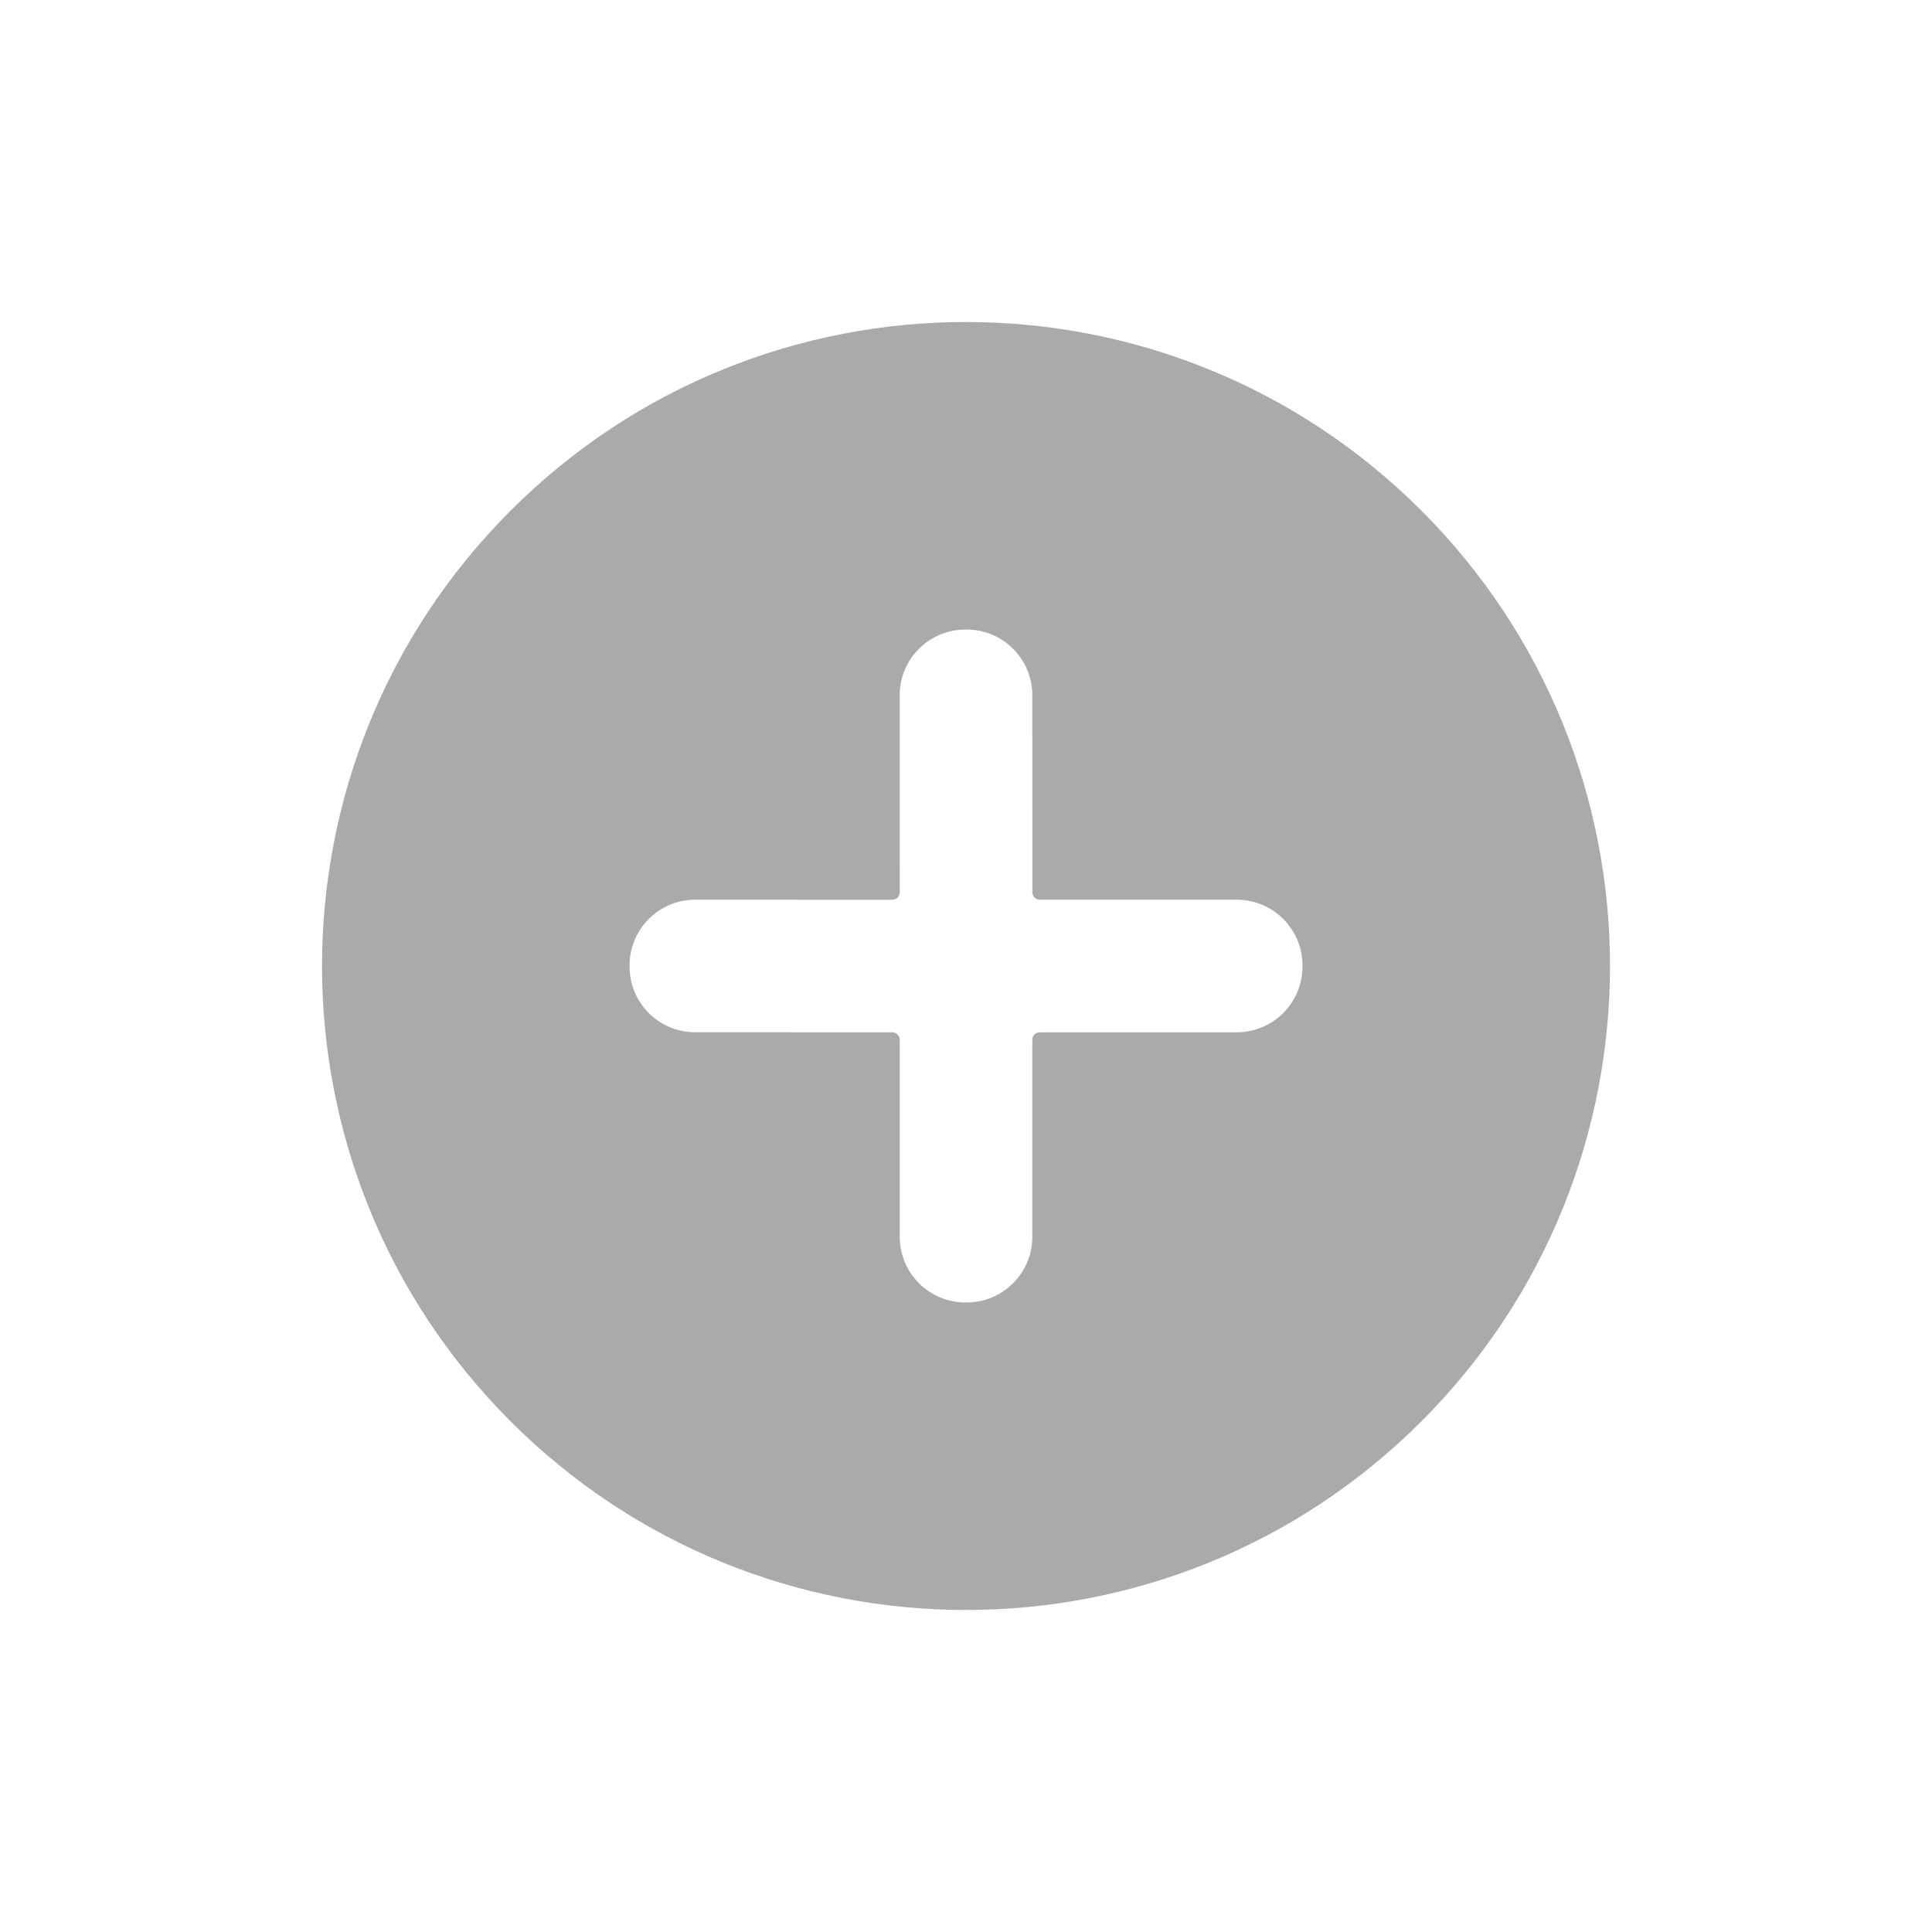
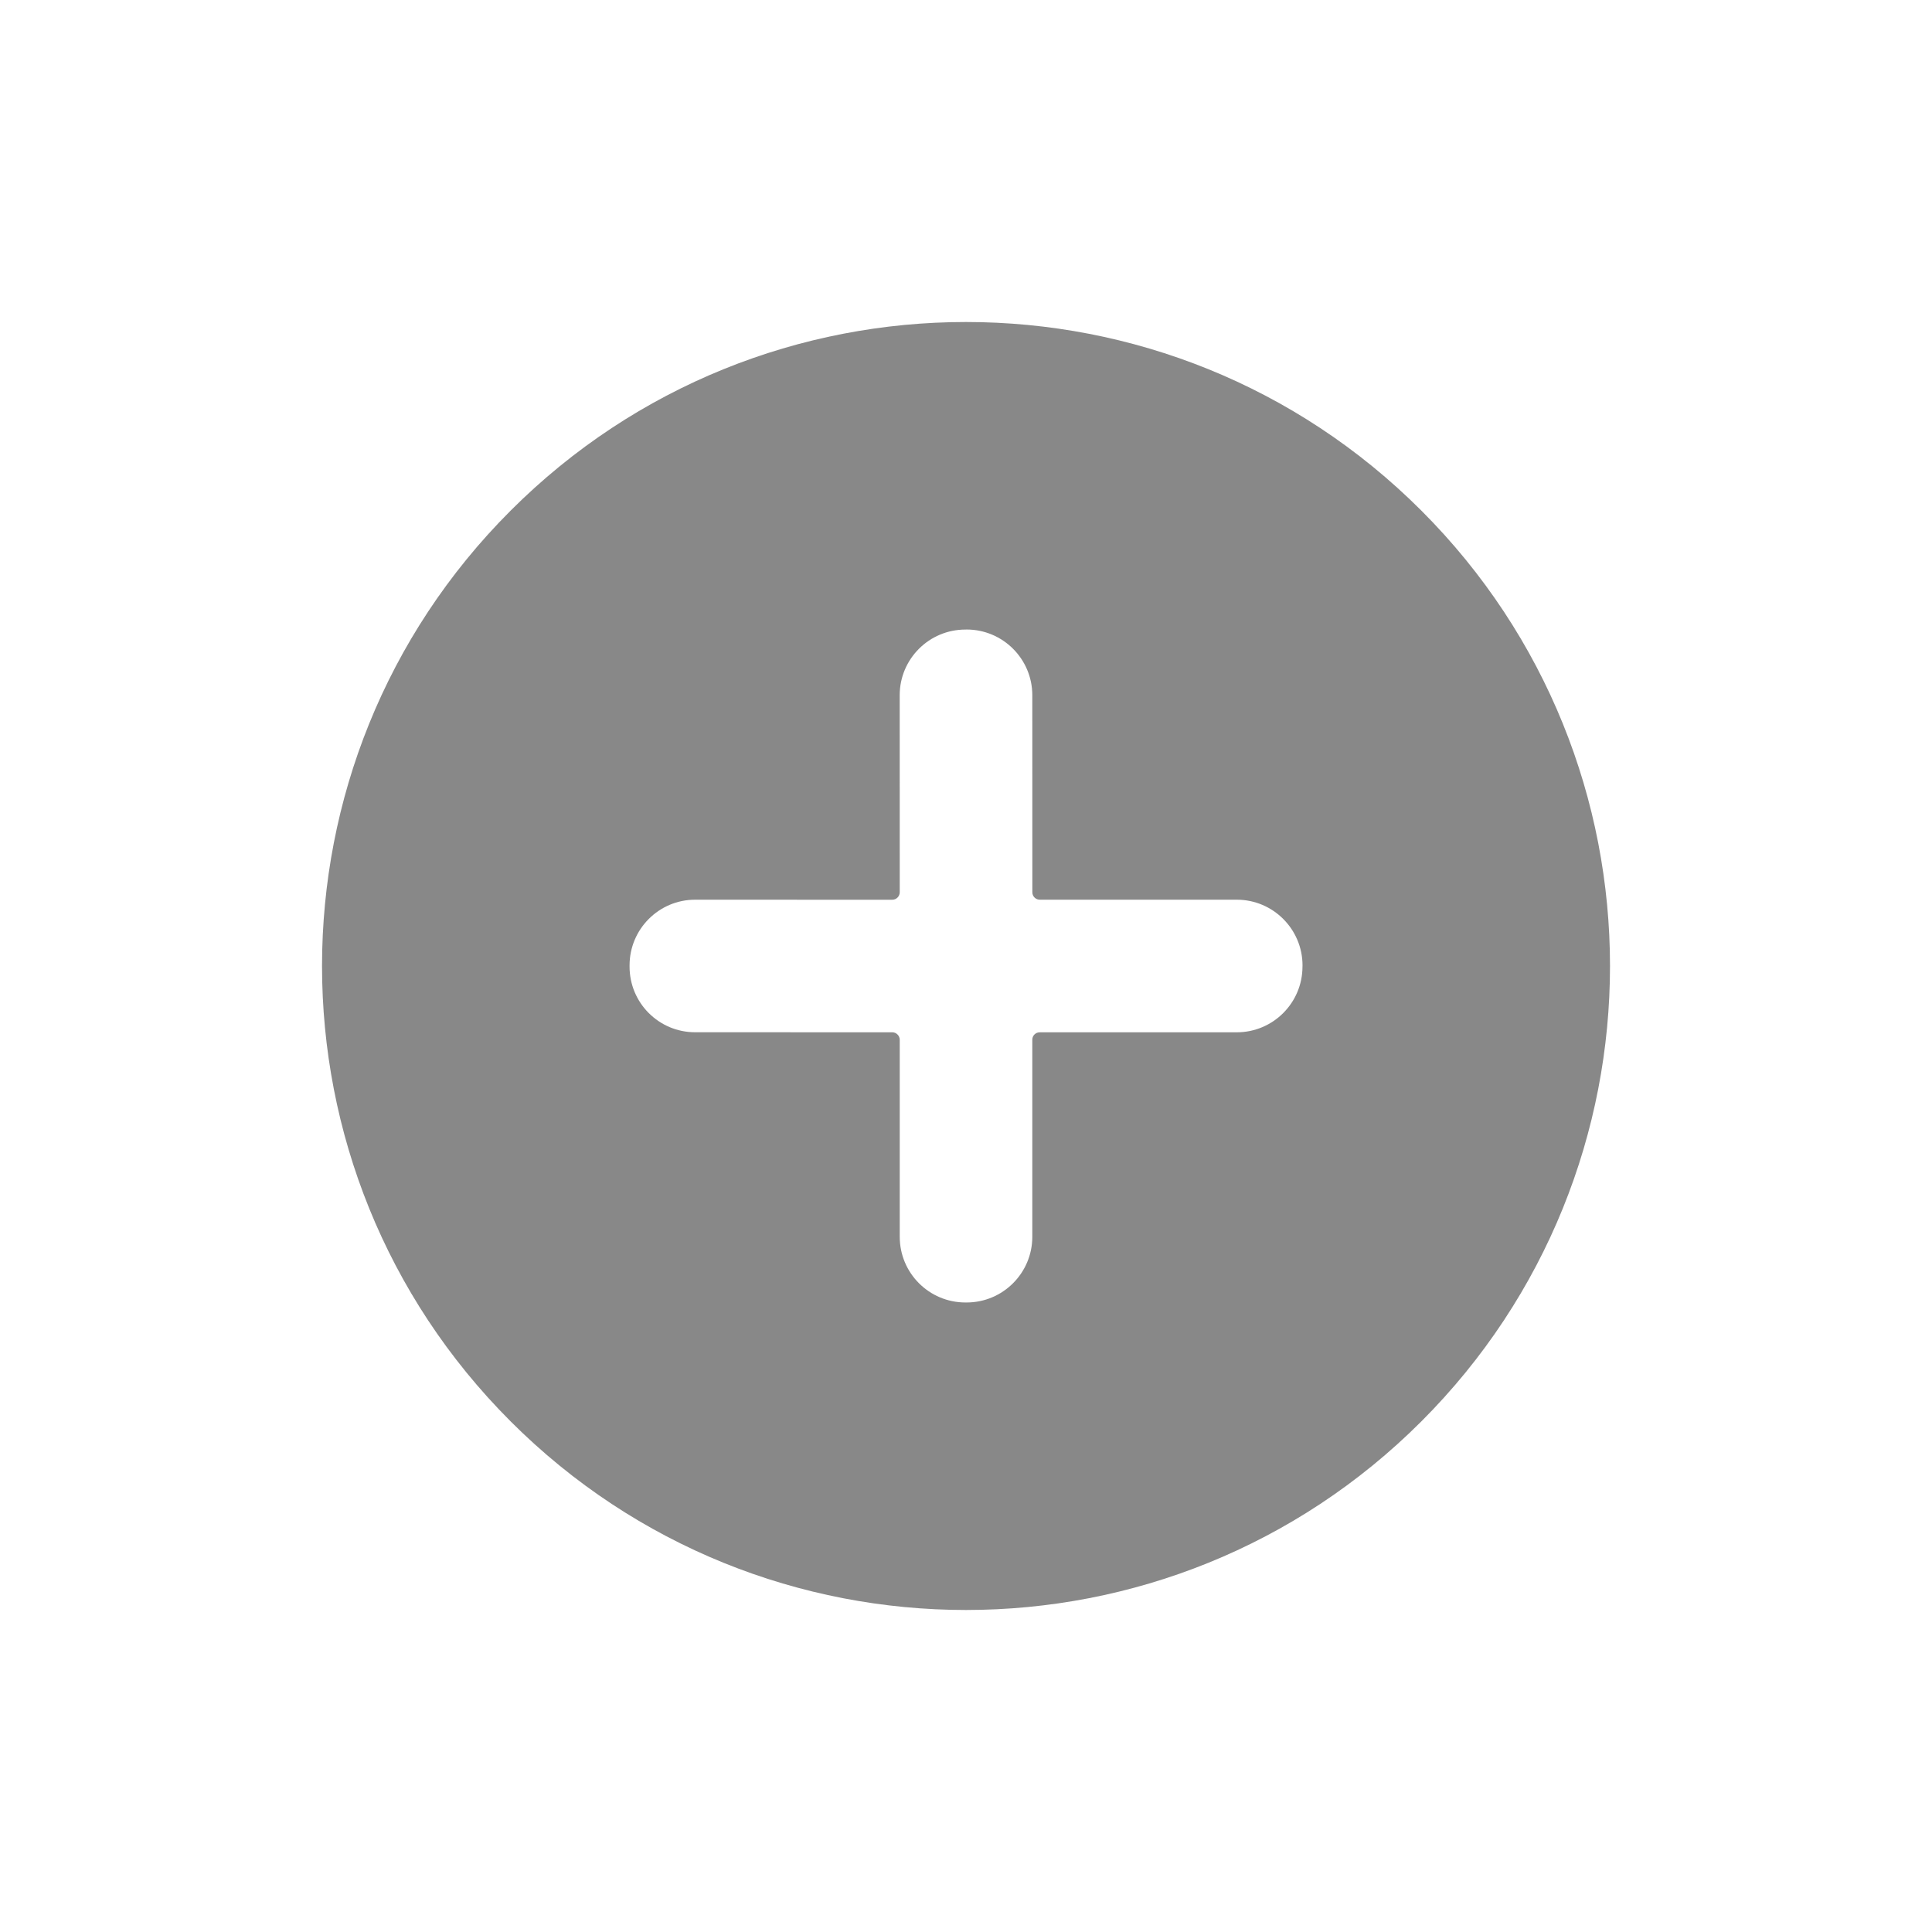
<svg xmlns="http://www.w3.org/2000/svg" width="30px" height="30px" viewBox="0 0 30 30" version="1.1">
  <defs />
  <g id="Page-1" stroke="none" stroke-width="1" fill="none" fill-rule="evenodd">
-     <g id="add" fill="#AAAAAA">
+     <g id="add" fill="#888888">
      <path d="M15,5 C9.478,5 5,9.478 5,15 C5,20.523 9.478,25 15,25 C20.523,25 25,20.523 25,15 C25,9.478 20.523,5 15,5 L15,5 Z M16.538,15.082 L18.702,17.246 C19.099,17.644 19.099,18.29 18.702,18.688 L18.687,18.702 C18.289,19.099 17.644,19.099 17.246,18.702 L15.082,16.538 C15.036,16.492 14.963,16.492 14.918,16.538 L12.754,18.702 C12.356,19.099 11.711,19.099 11.313,18.702 L11.298,18.687 C10.901,18.289 10.901,17.644 11.299,17.246 L13.463,15.082 C13.507,15.037 13.507,14.963 13.463,14.919 L11.299,12.754 C10.9,12.356 10.901,11.711 11.299,11.313 L11.314,11.298 C11.712,10.901 12.357,10.901 12.754,11.298 L14.918,13.463 C14.963,13.508 15.036,13.508 15.082,13.463 L17.246,11.298 C17.644,10.901 18.29,10.901 18.688,11.3 L18.702,11.313 C19.099,11.711 19.099,12.356 18.702,12.754 L16.538,14.919 C16.493,14.963 16.493,15.037 16.538,15.082 L16.538,15.082 Z" id="deletecircle" transform="translate(15, 15) rotate(-45) translate(-15, -15) " />
    </g>
  </g>
</svg>
